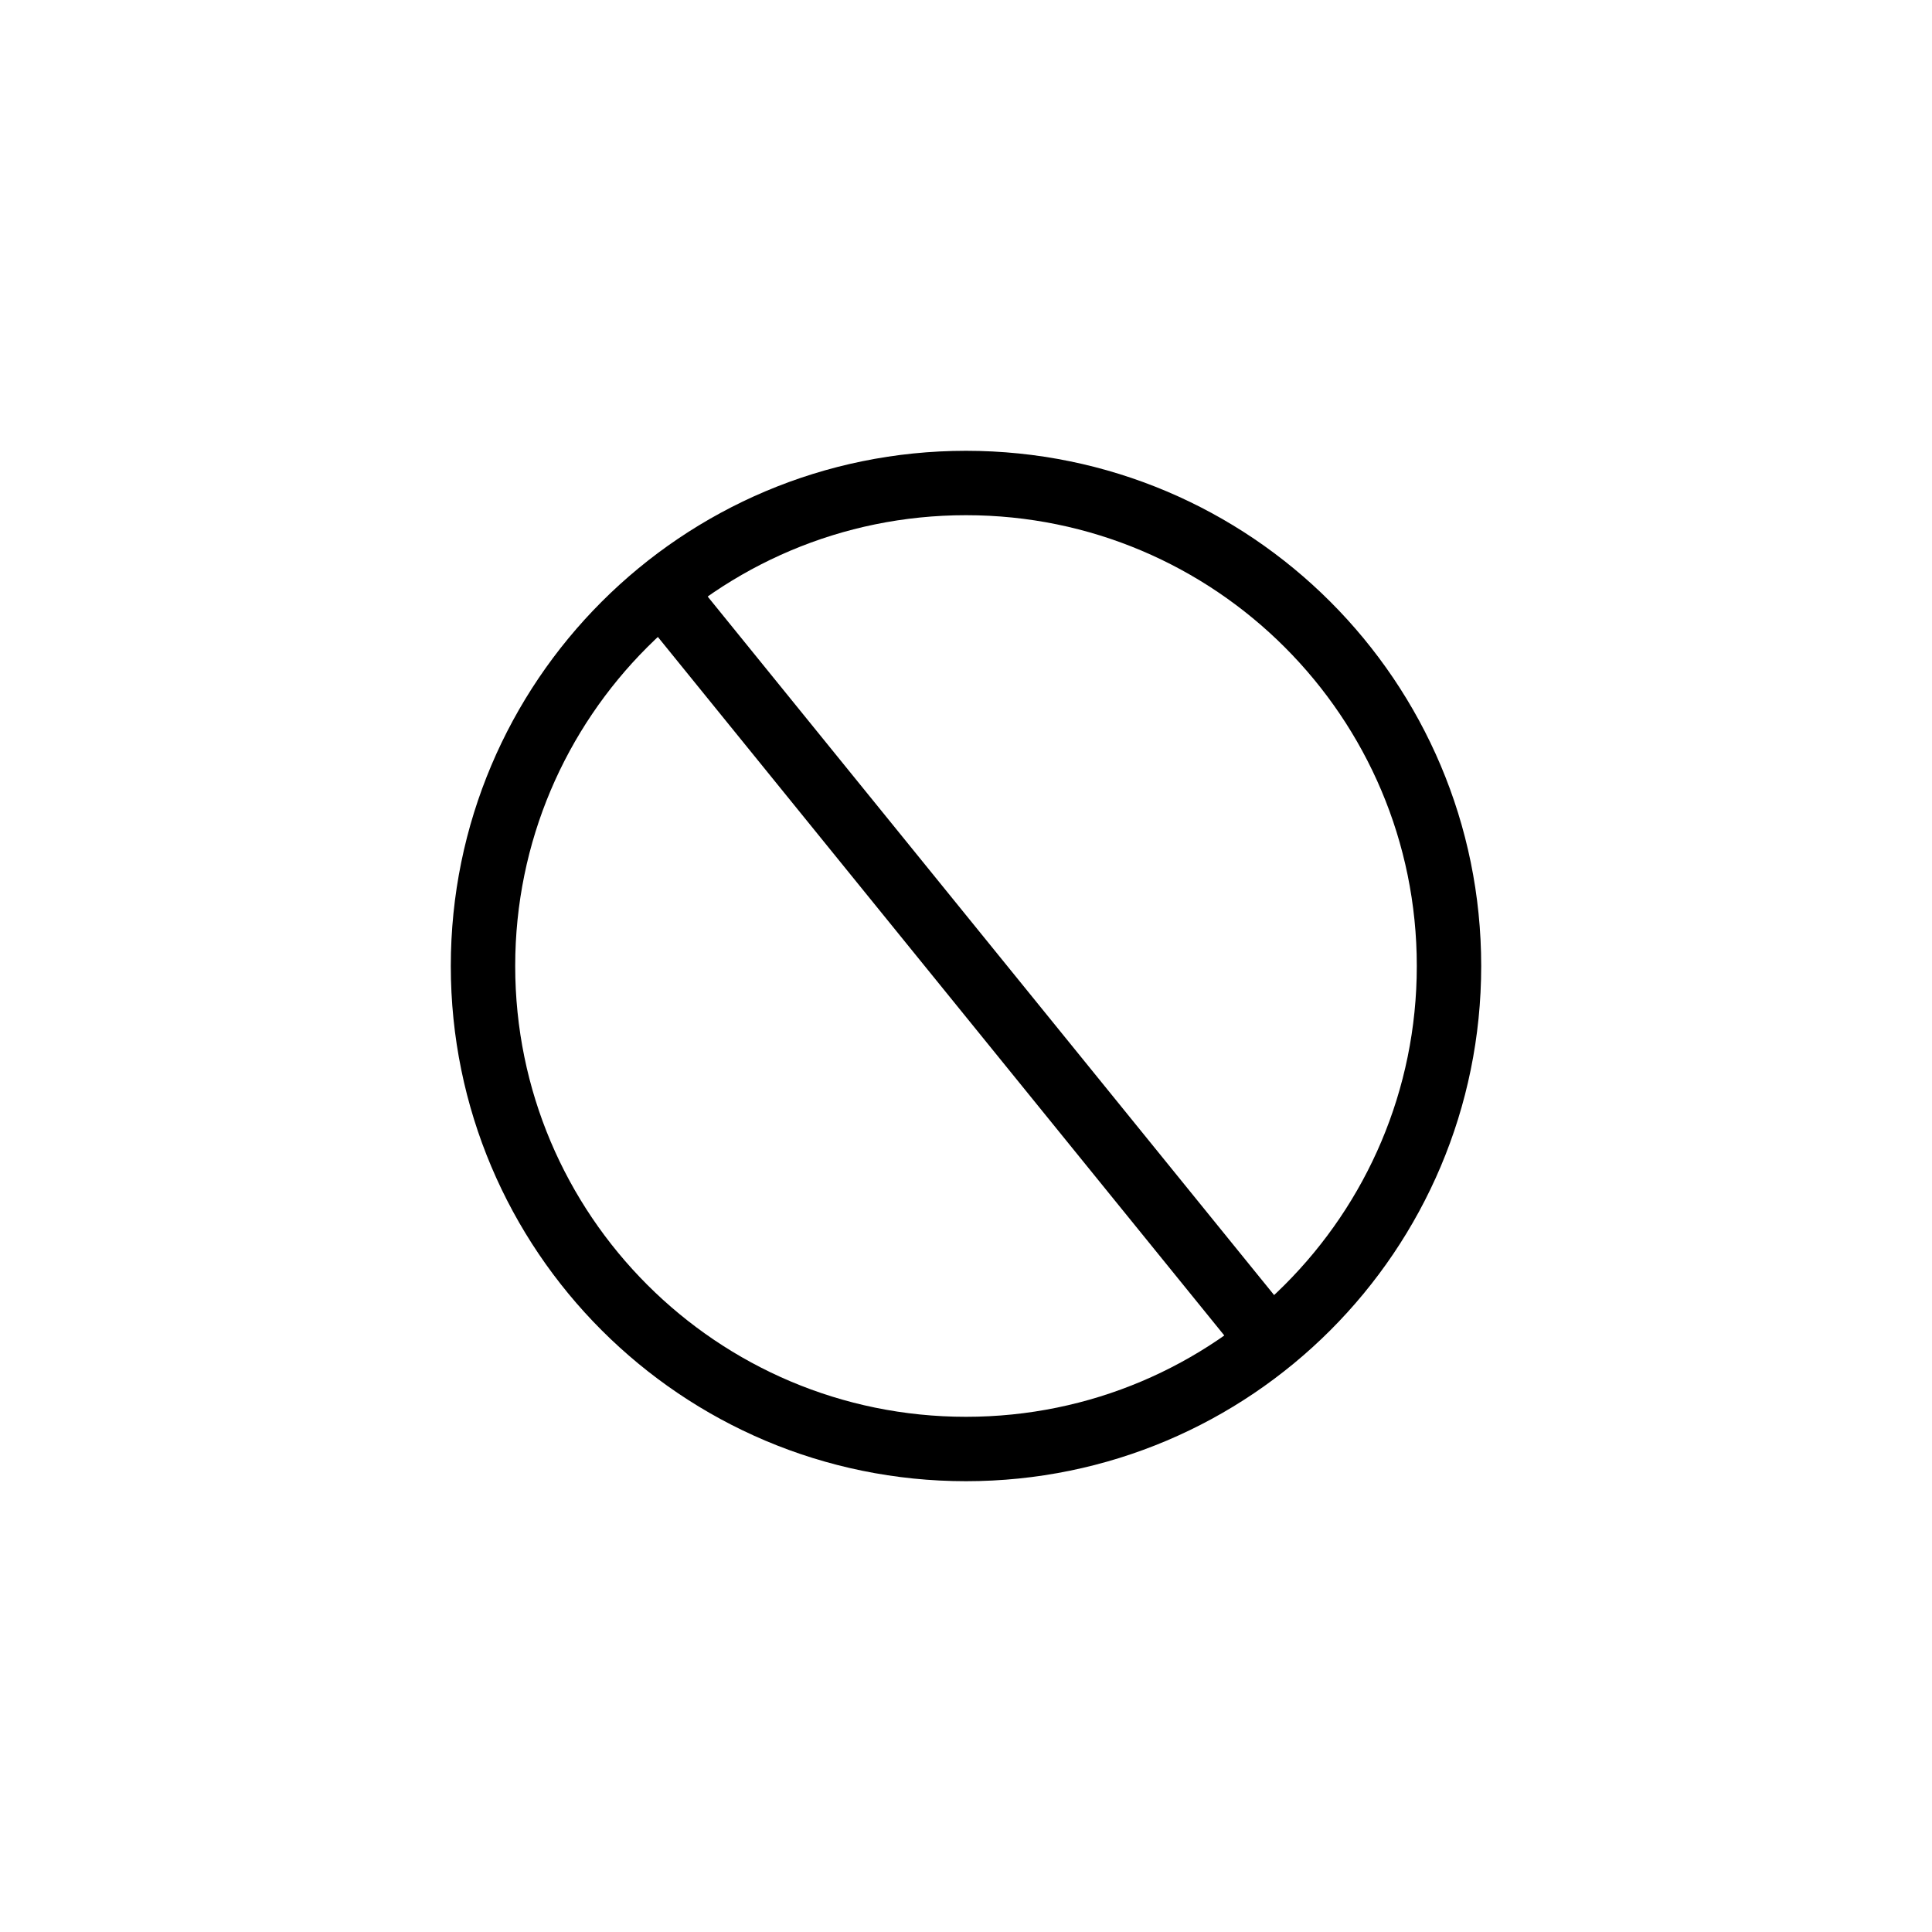
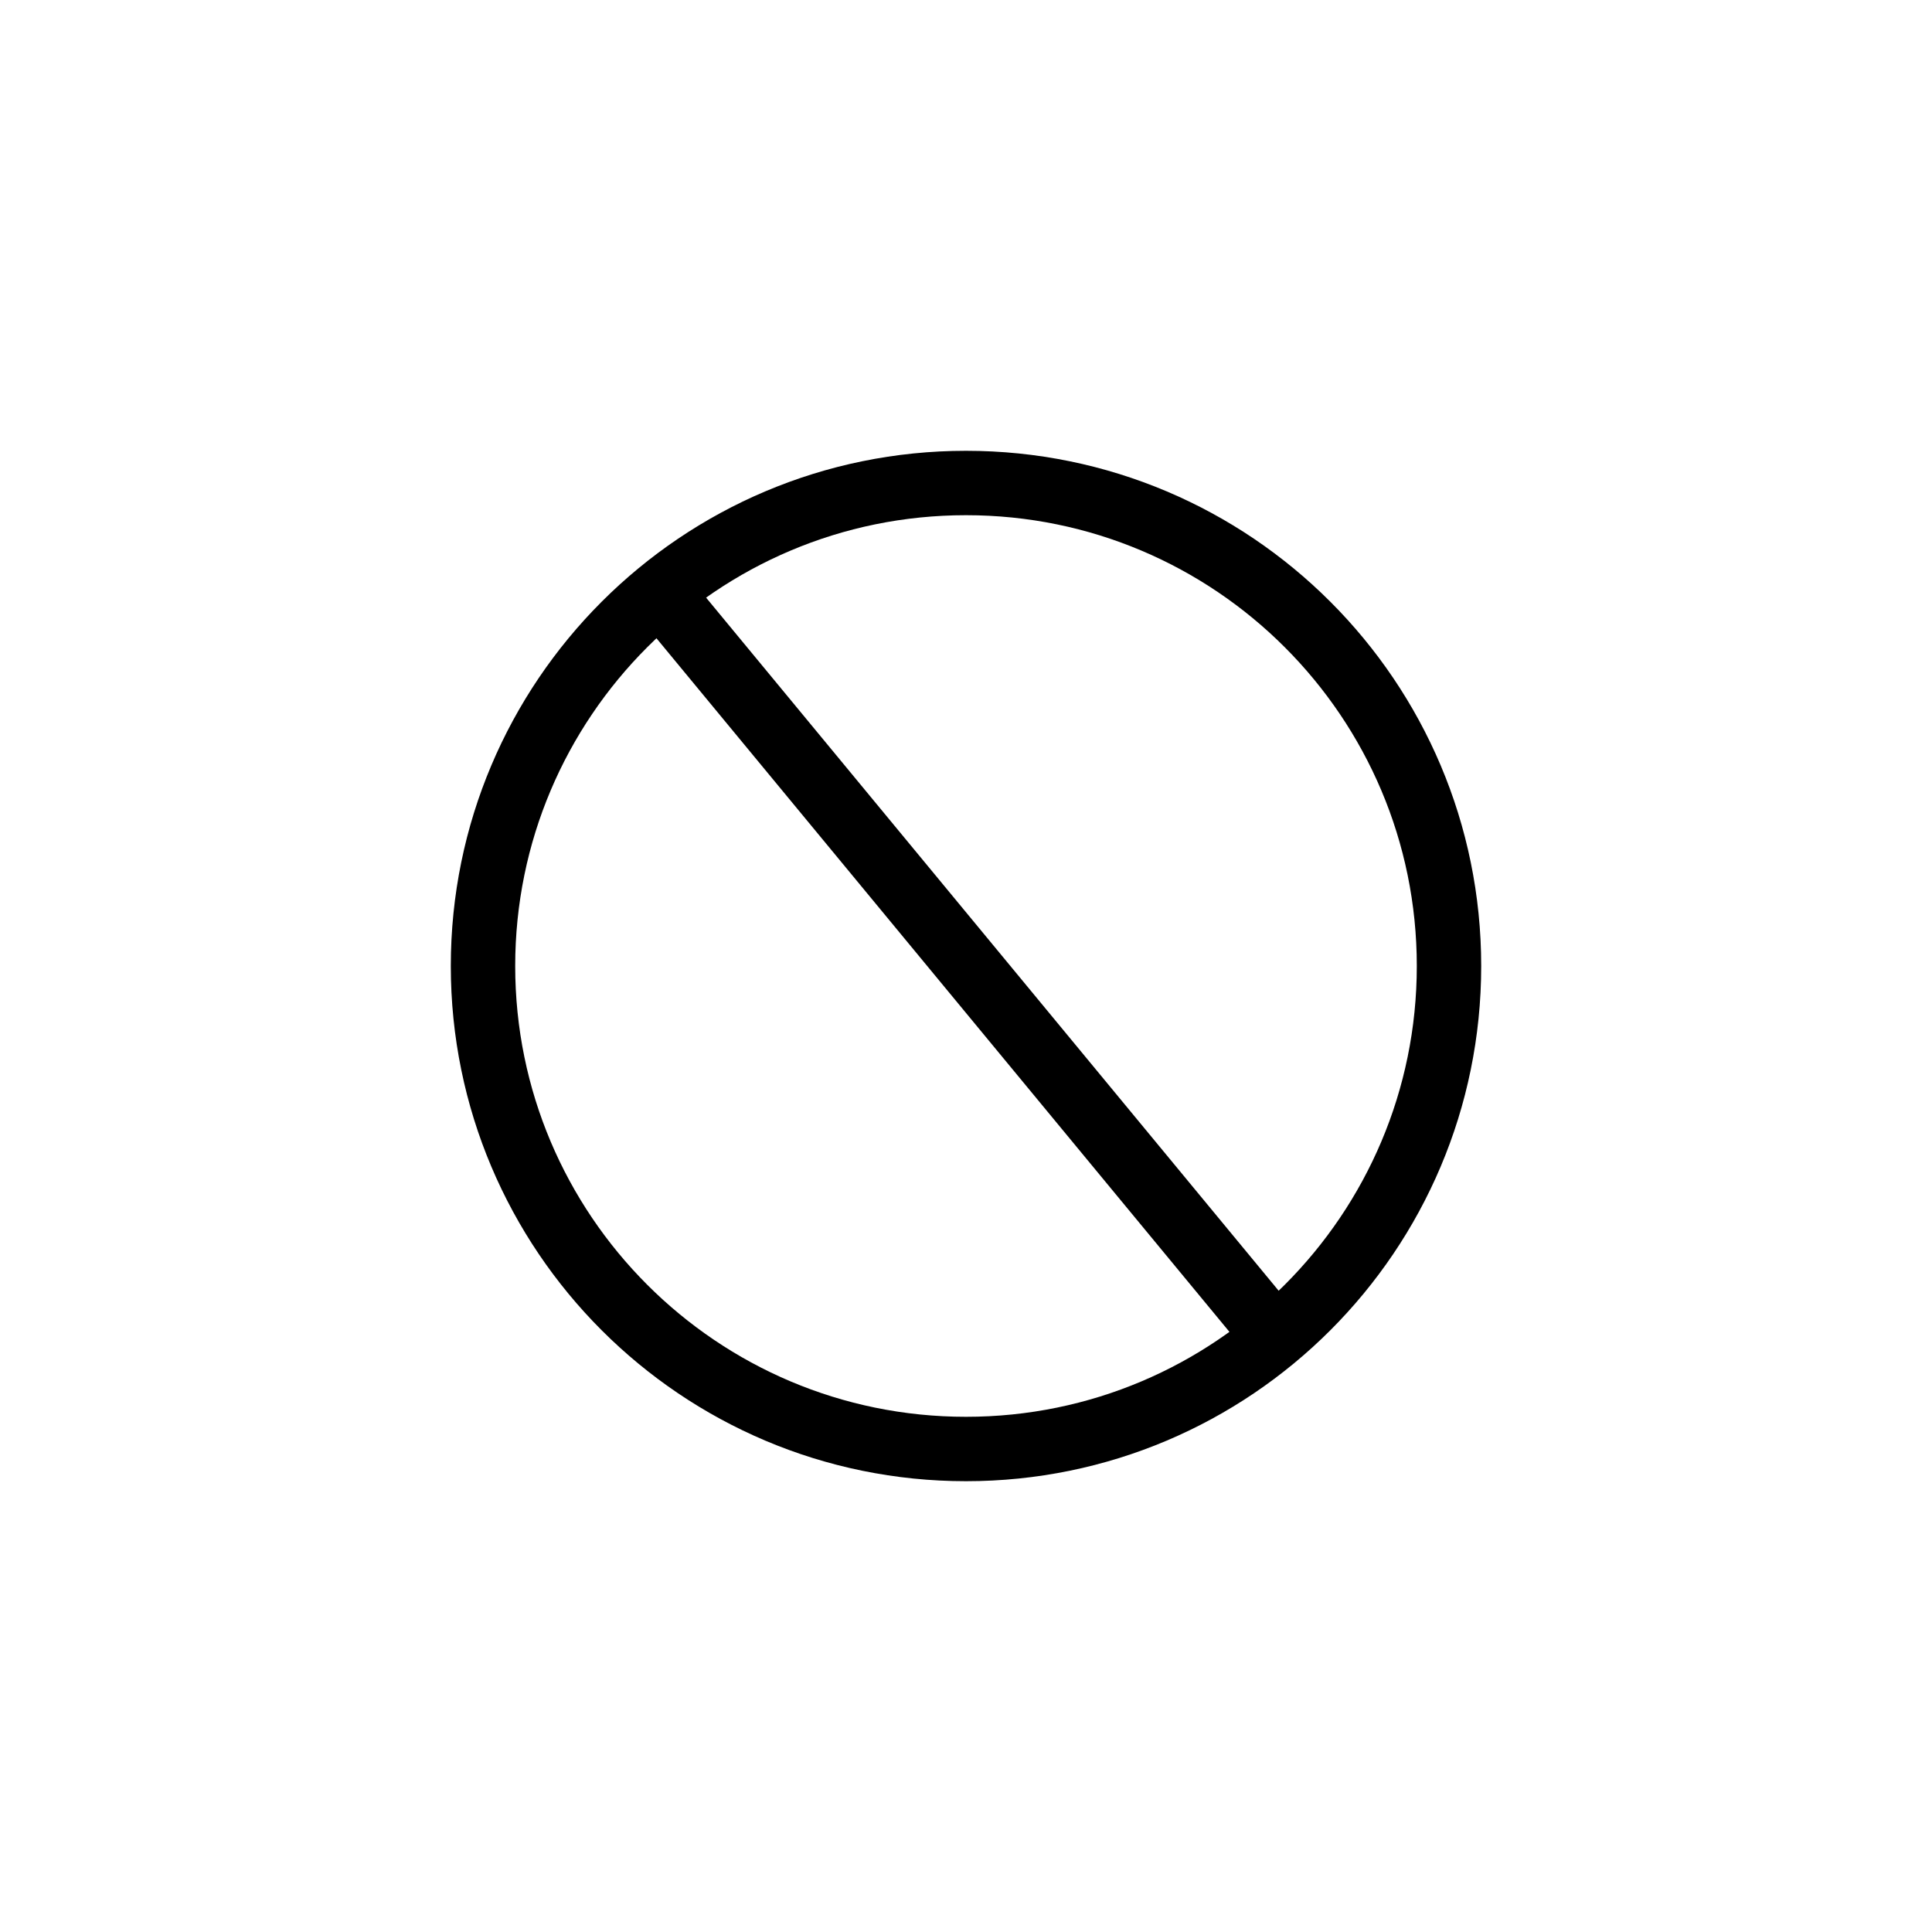
<svg xmlns="http://www.w3.org/2000/svg" width="30" height="30" viewBox="0 0 30 30" version="1.1" id="svg14380">
  <defs id="defs14377">
    <linearGradient id="0">
      <stop style="stop-color:#000000;stop-opacity:0;" offset="0" id="stop16685" />
    </linearGradient>
    <linearGradient id="0-1">
      <stop style="stop-color:#000000;stop-opacity:0;" offset="0" id="stop16685-7" />
    </linearGradient>
  </defs>
-   <path style="fill:none;stroke:#000000;stroke-width:0.996;stroke-linecap:butt;stroke-linejoin:miter;stroke-miterlimit:3.5;stroke-dasharray:none;stroke-opacity:1" d="M 10.388,9.313 19.612,20.688" id="path17439" />
+   <path style="fill:none;stroke:#000000;stroke-width:0.996;stroke-linecap:butt;stroke-linejoin:miter;stroke-miterlimit:3.5;stroke-dasharray:none;stroke-opacity:1" d="M 10.5,9.5 20,21" id="path17439" />
  <circle style="fill:none;fill-opacity:1;stroke:#000000;stroke-width:1;stroke-linejoin:round;stroke-miterlimit:3.5;stroke-dasharray:none;stroke-opacity:1" id="path16987" cx="15" cy="15" r="7.5" />
</svg>
